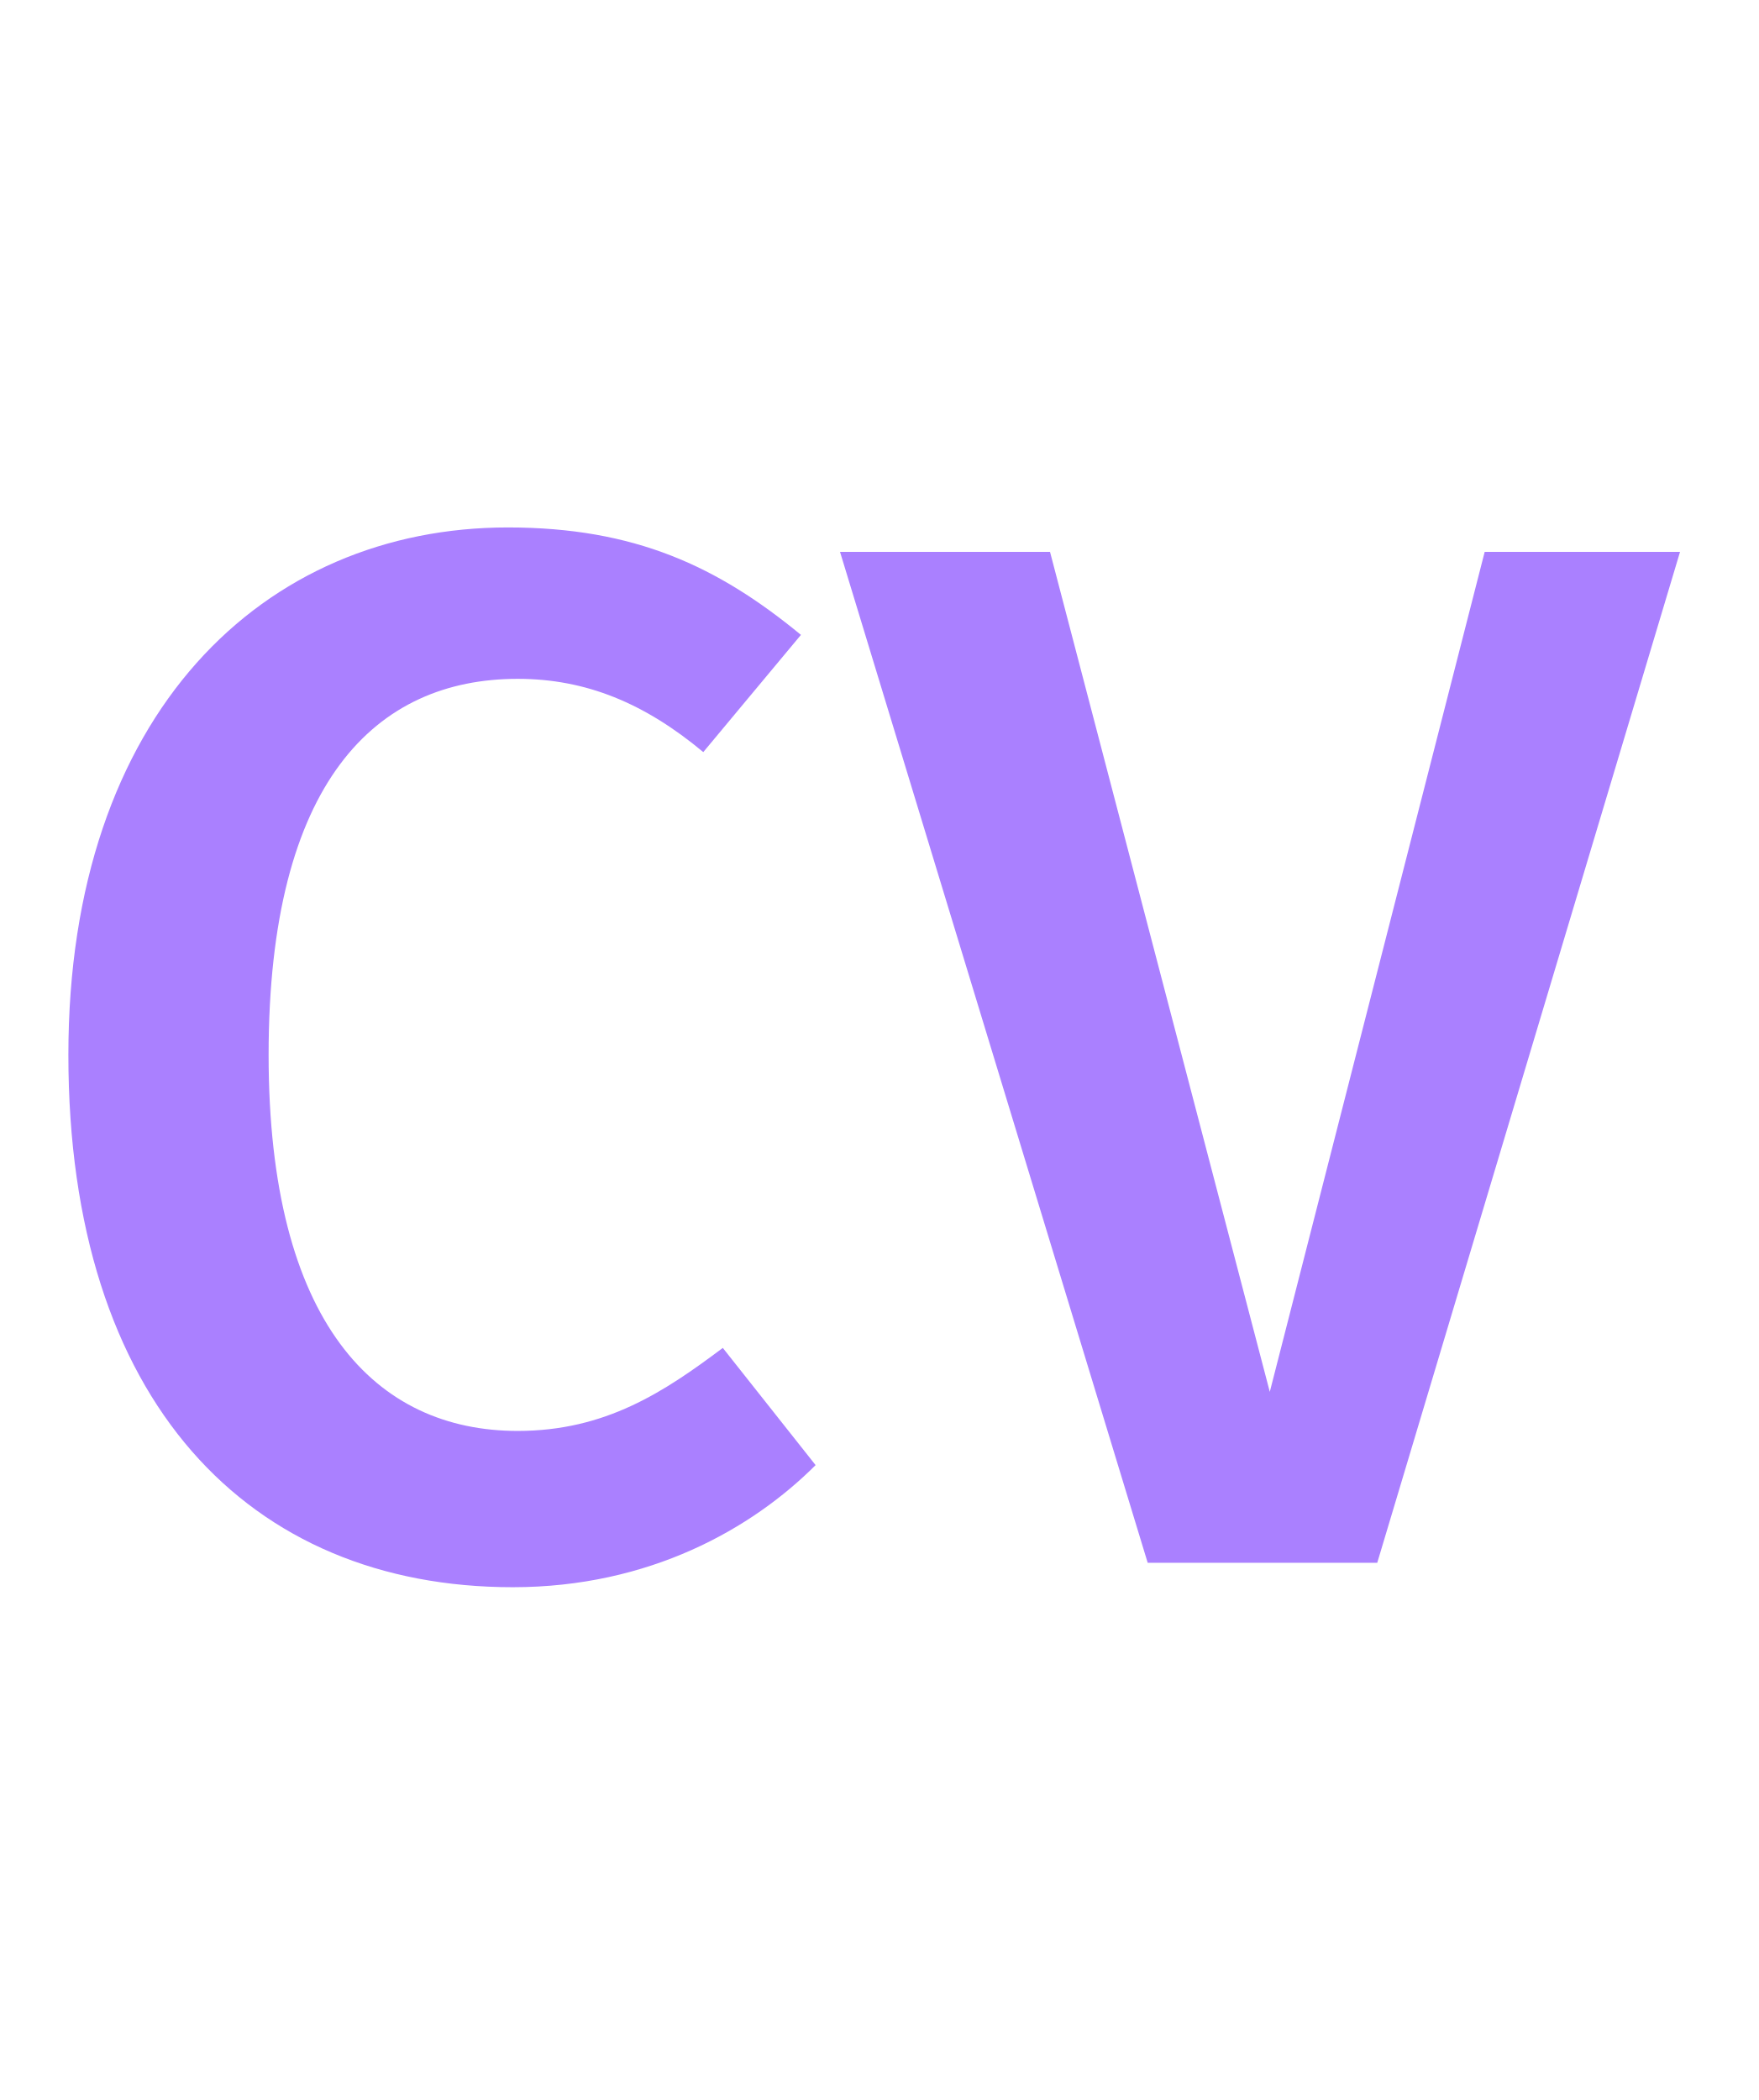
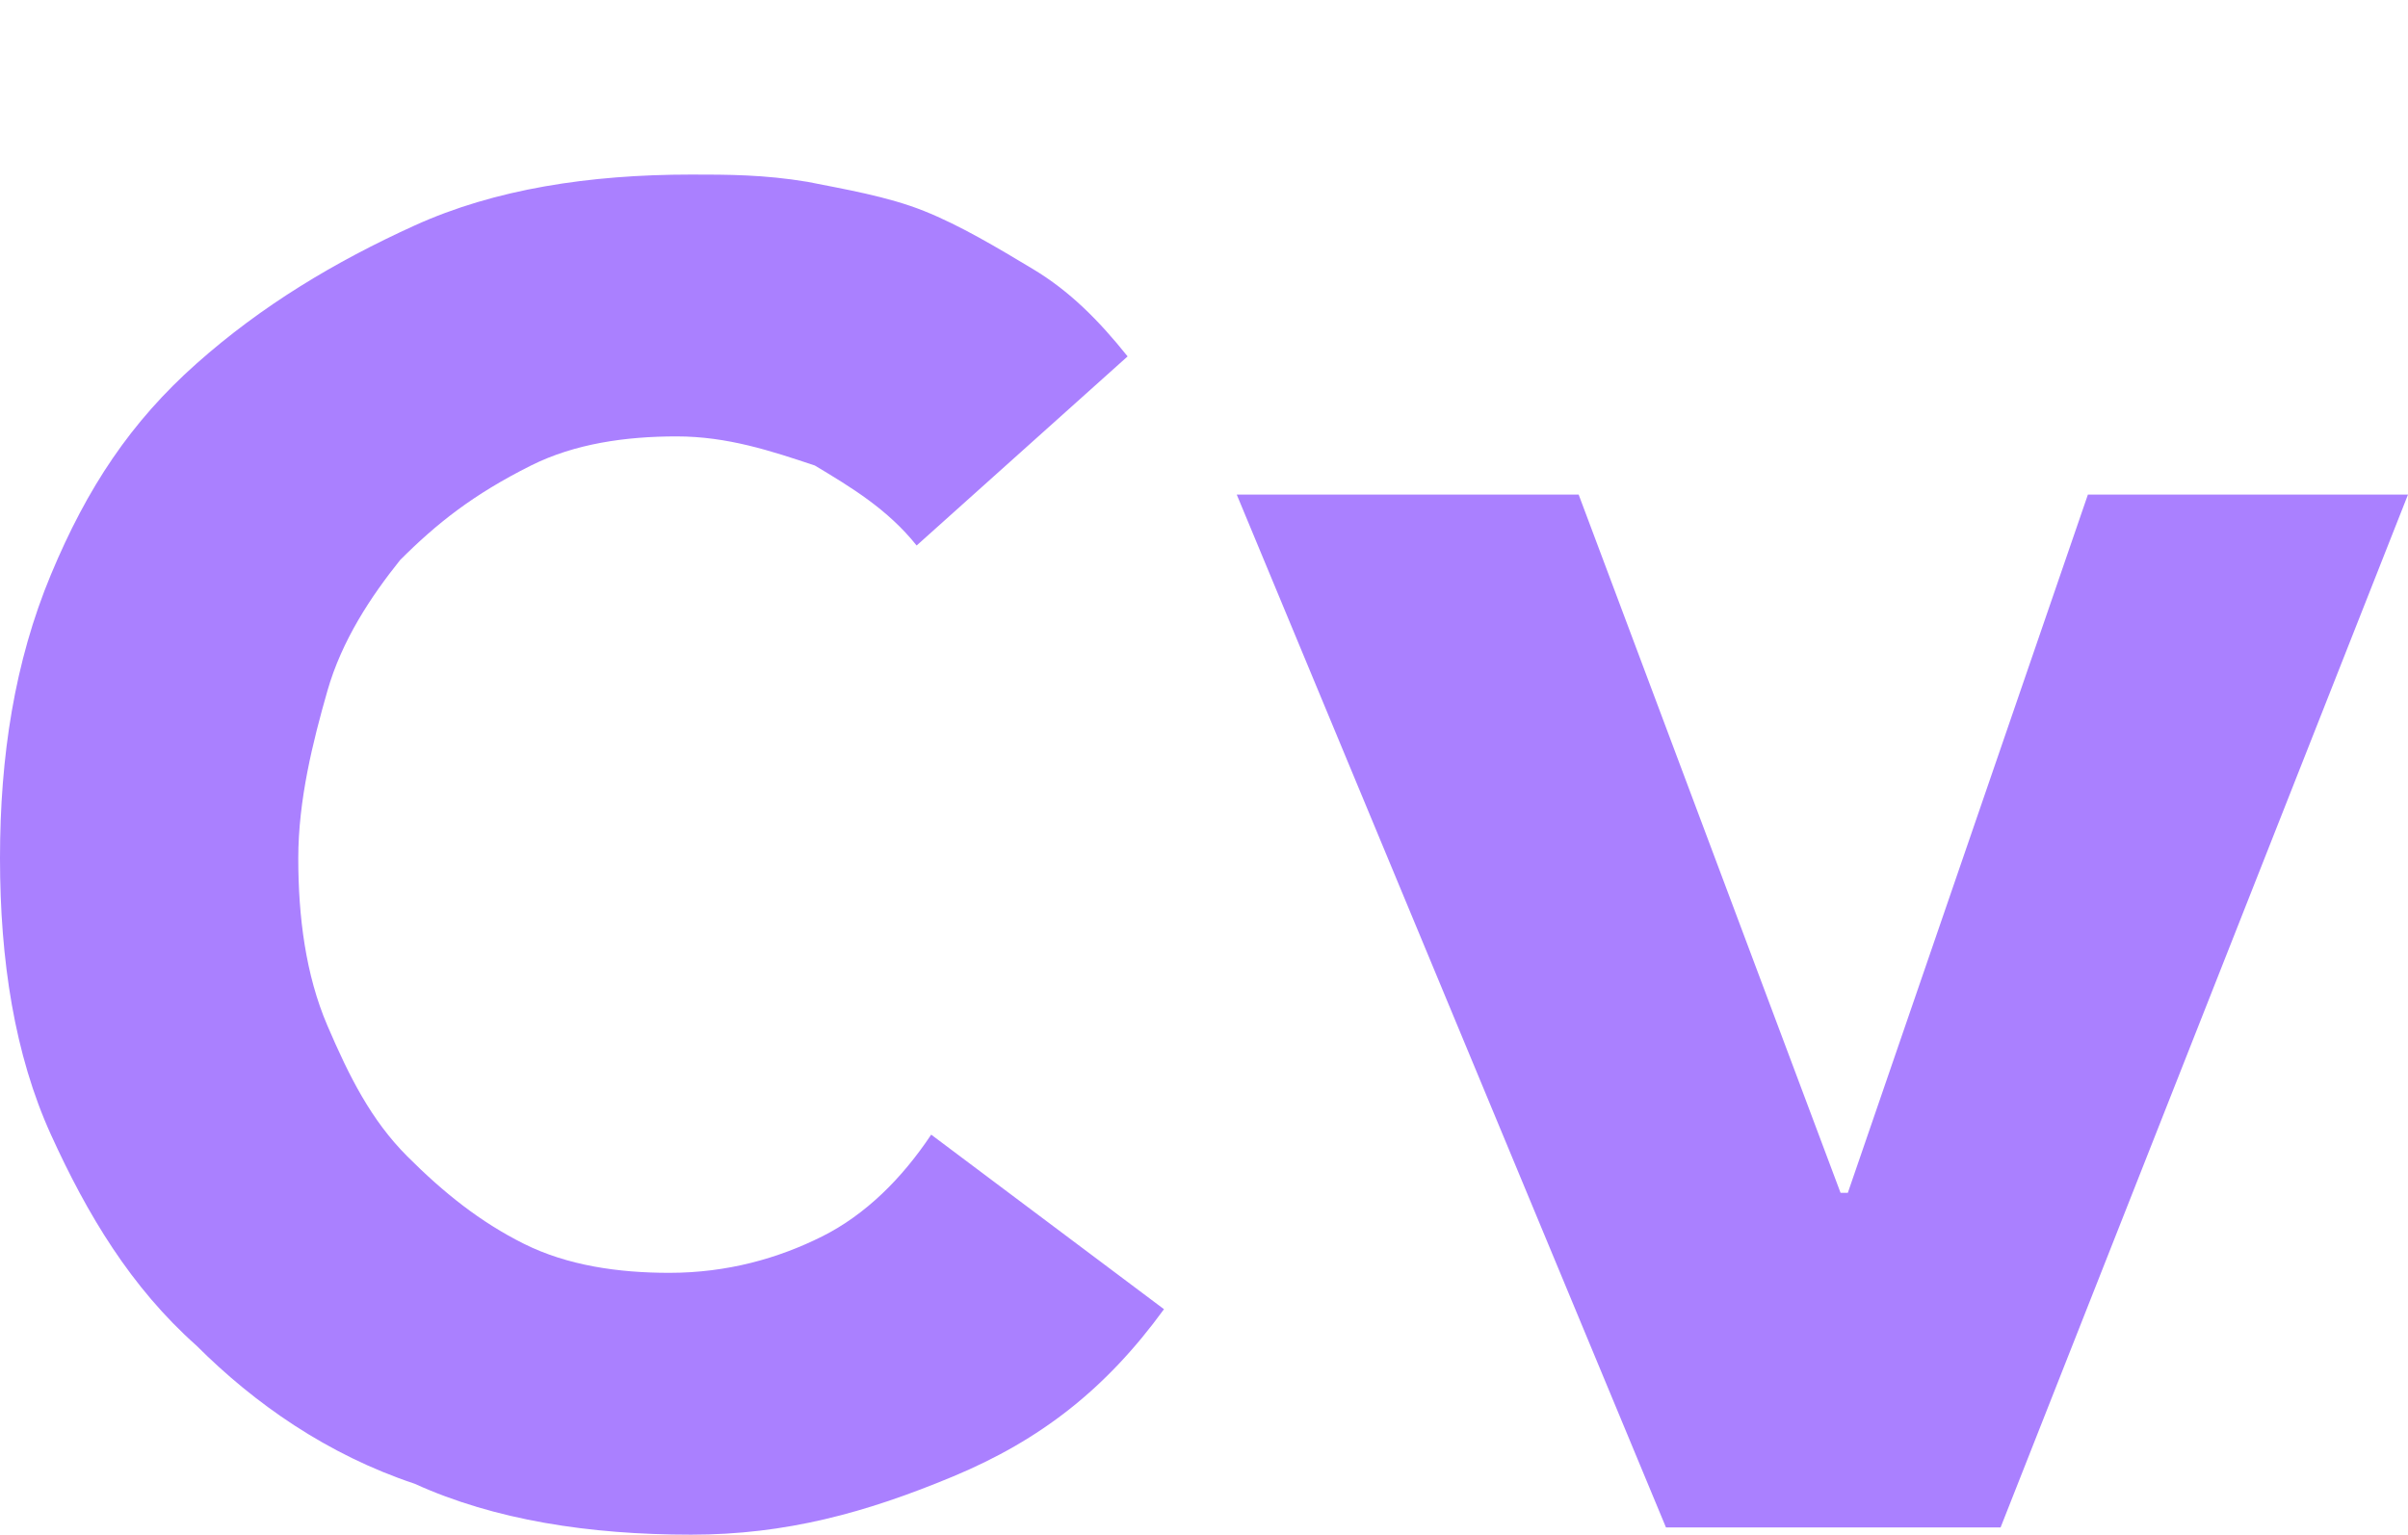
- <svg xmlns="http://www.w3.org/2000/svg" version="1.1" id="Calque_1" x="0px" y="0px" viewBox="0 0 36 43" style="enable-background:new 0 0 36 43;" xml:space="preserve">
-   <style type="text/css">
- 	.st0{enable-background:new    ;}
- 	.st1{fill:#AA80FF;}
- </style>
-   <g class="st0">
-     <path class="st1" d="M16.4,13l-2,2.4c-1.2-1-2.4-1.5-3.8-1.5c-2.9,0-5.1,2.1-5.1,7.7c0,5.5,2.2,7.7,5.1,7.7c1.8,0,3-0.8,4.2-1.7   l1.9,2.4c-1.3,1.3-3.4,2.5-6.2,2.5c-5.4,0-9.1-3.8-9.1-10.9c0-7,4-10.8,9-10.8C13,10.8,14.7,11.6,16.4,13z" />
-     <path class="st1" d="M23.5,32l-6.3-20.7h4.3l4.5,17.2l4.4-17.2h4L28.2,32H23.5z" />
-   </g>
+ <svg xmlns="http://www.w3.org/2000/svg" version="1.1" id="Calque_3" x="0" y="0" viewBox="0 0 33.1 21.1" xml:space="preserve">
+   <style>.st0{fill:#aa80ff}</style>
+   <path class="st0" d="M12.6 7.5c-.4-.5-.9-.8-1.4-1.1-.6-.2-1.2-.4-1.9-.4s-1.4.1-2 .4c-.8.4-1.3.8-1.8 1.3-.4.5-.8 1.1-1 1.8s-.4 1.5-.4 2.3c0 .8.1 1.6.4 2.3.3.7.6 1.3 1.1 1.8.5.5 1 .9 1.6 1.2.6.3 1.3.4 2 .4.8 0 1.5-.2 2.1-.5.6-.3 1.1-.8 1.5-1.4L16 18c-.8 1.1-1.7 1.8-2.9 2.3-1.2.5-2.3.8-3.6.8-1.4 0-2.7-.2-3.8-.7-1.2-.4-2.2-1.1-3-1.9-.9-.8-1.5-1.8-2-2.9-.5-1.1-.7-2.4-.7-3.8s.2-2.7.7-3.9c.5-1.2 1.1-2.1 2-2.9.9-.8 1.9-1.4 3-1.9s2.4-.7 3.8-.7c.5 0 1 0 1.6.1.5.1 1.1.2 1.6.4s1 .5 1.5.8c.5.3.9.7 1.3 1.2l-2.9 2.6zM17 6.8h4.7l3.6 9.6h.1l3.3-9.6h4.4L27.5 21h-4.6L17 6.8z" />
</svg>
